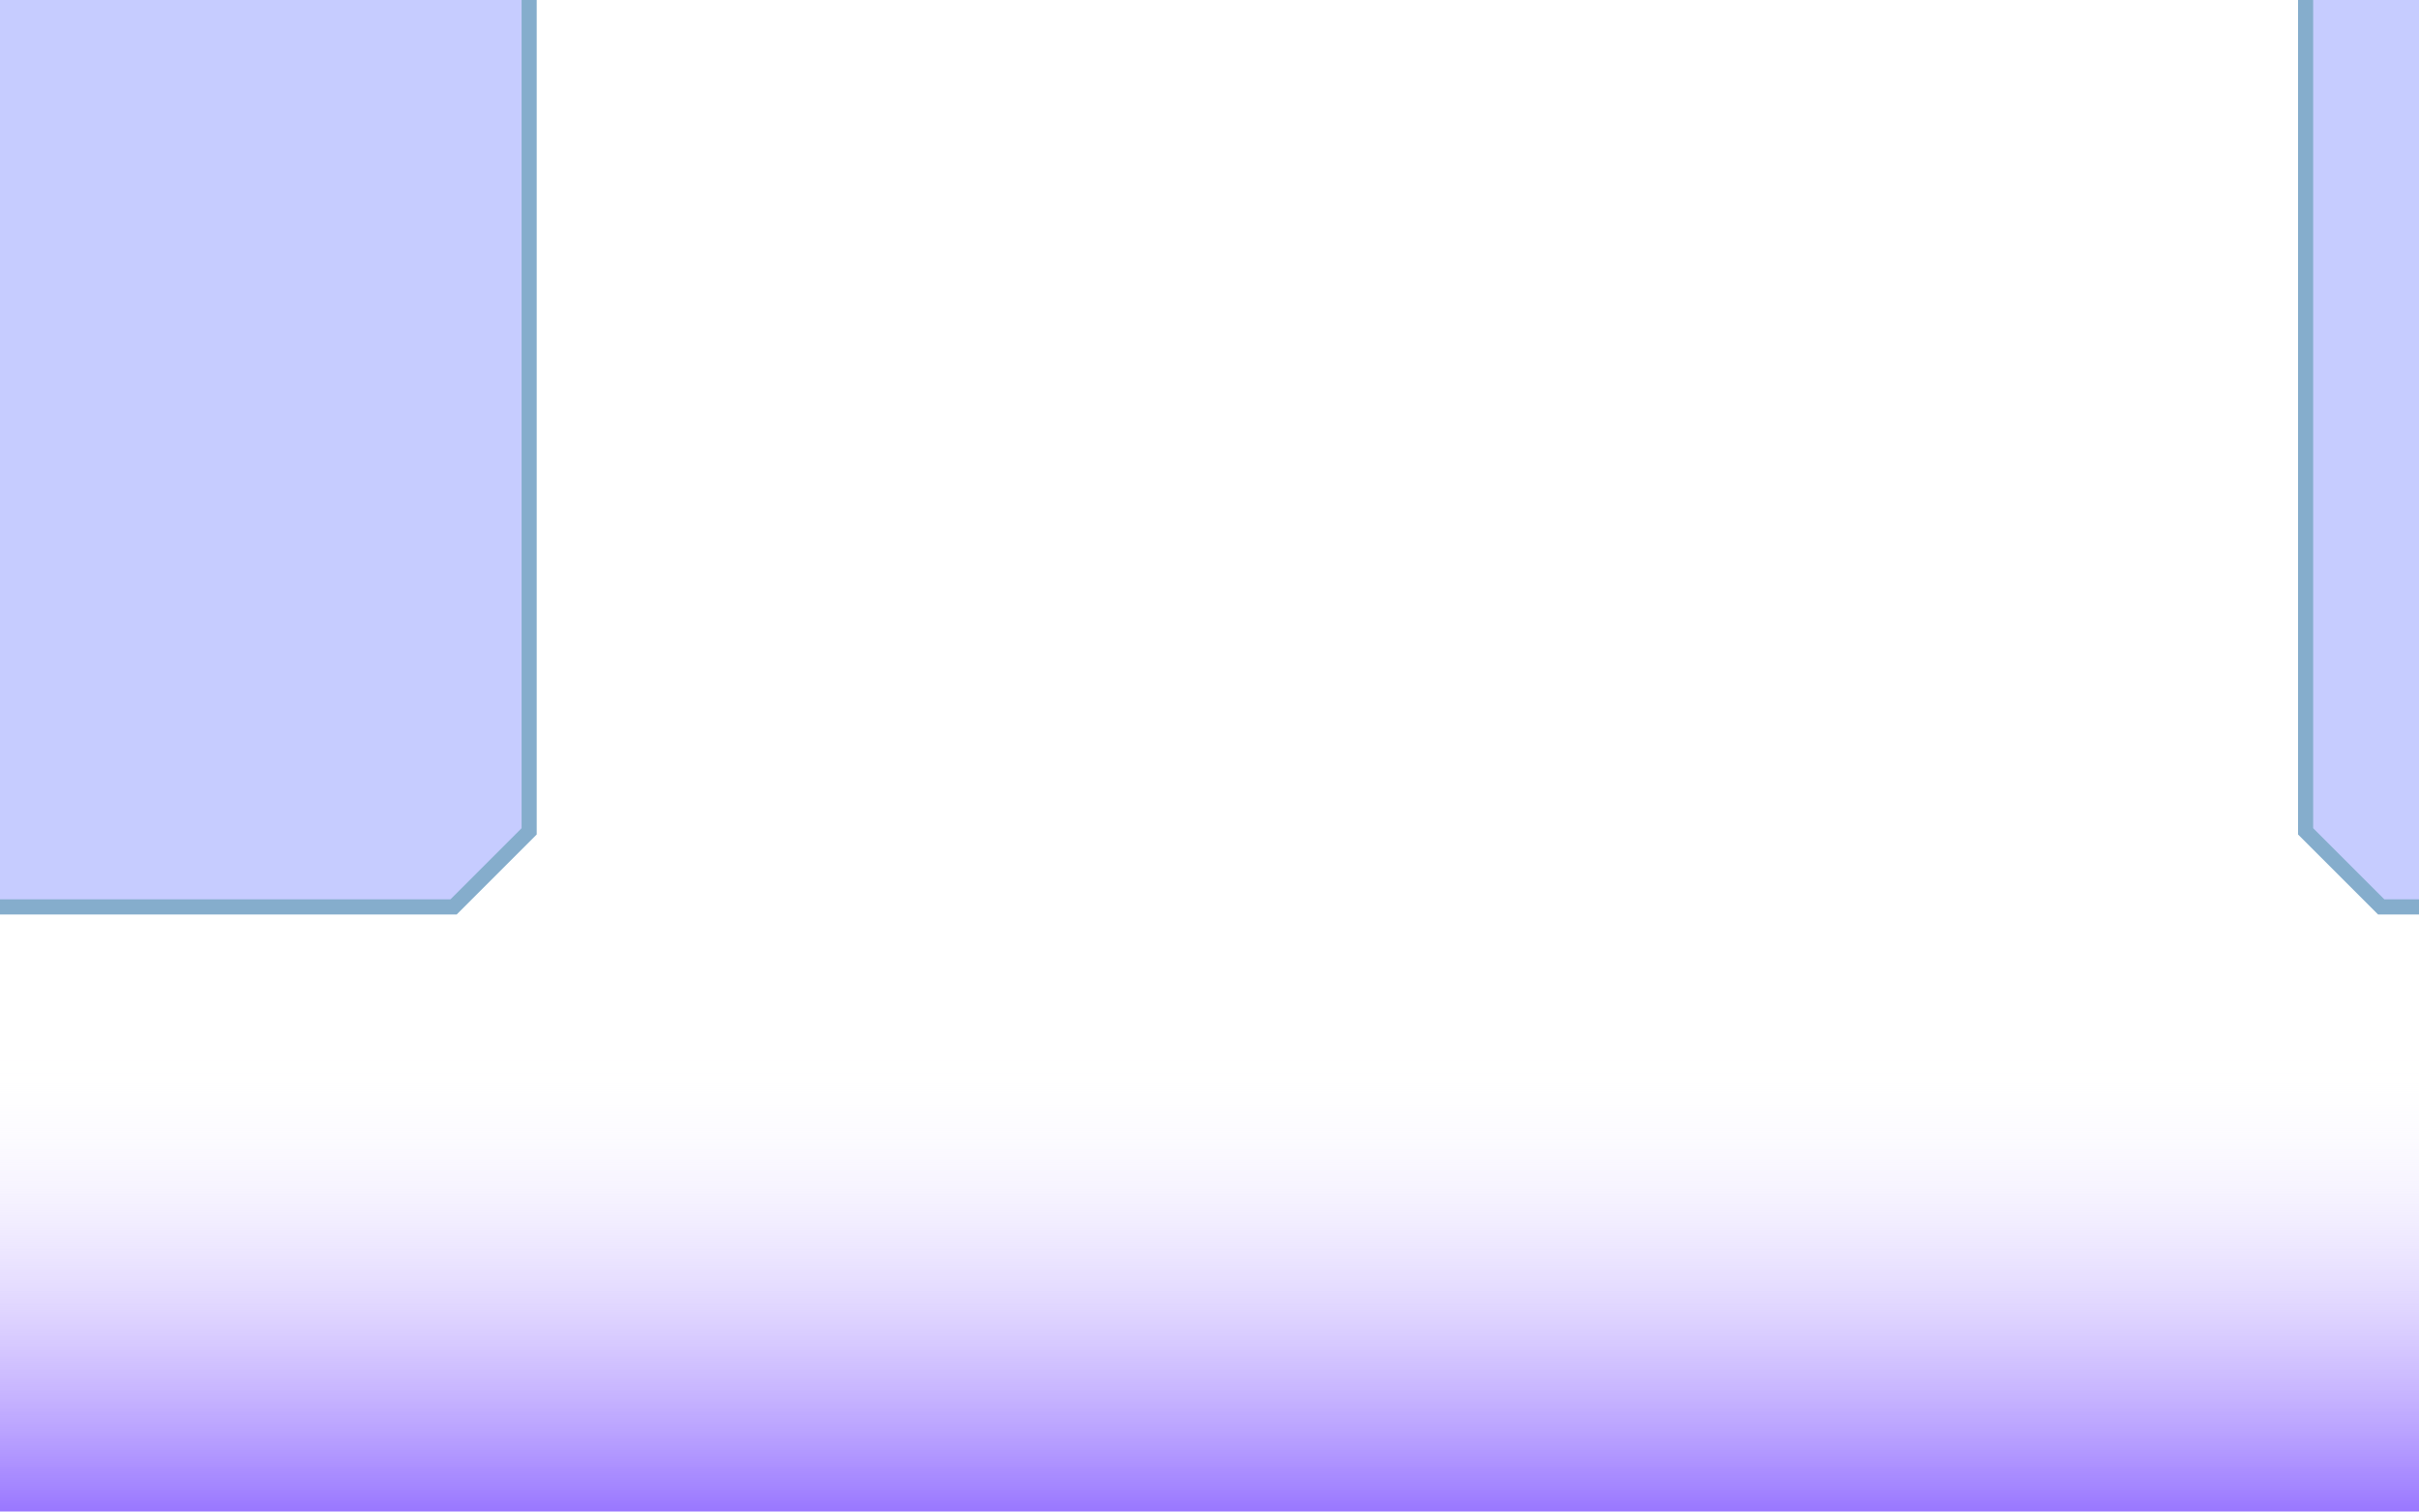
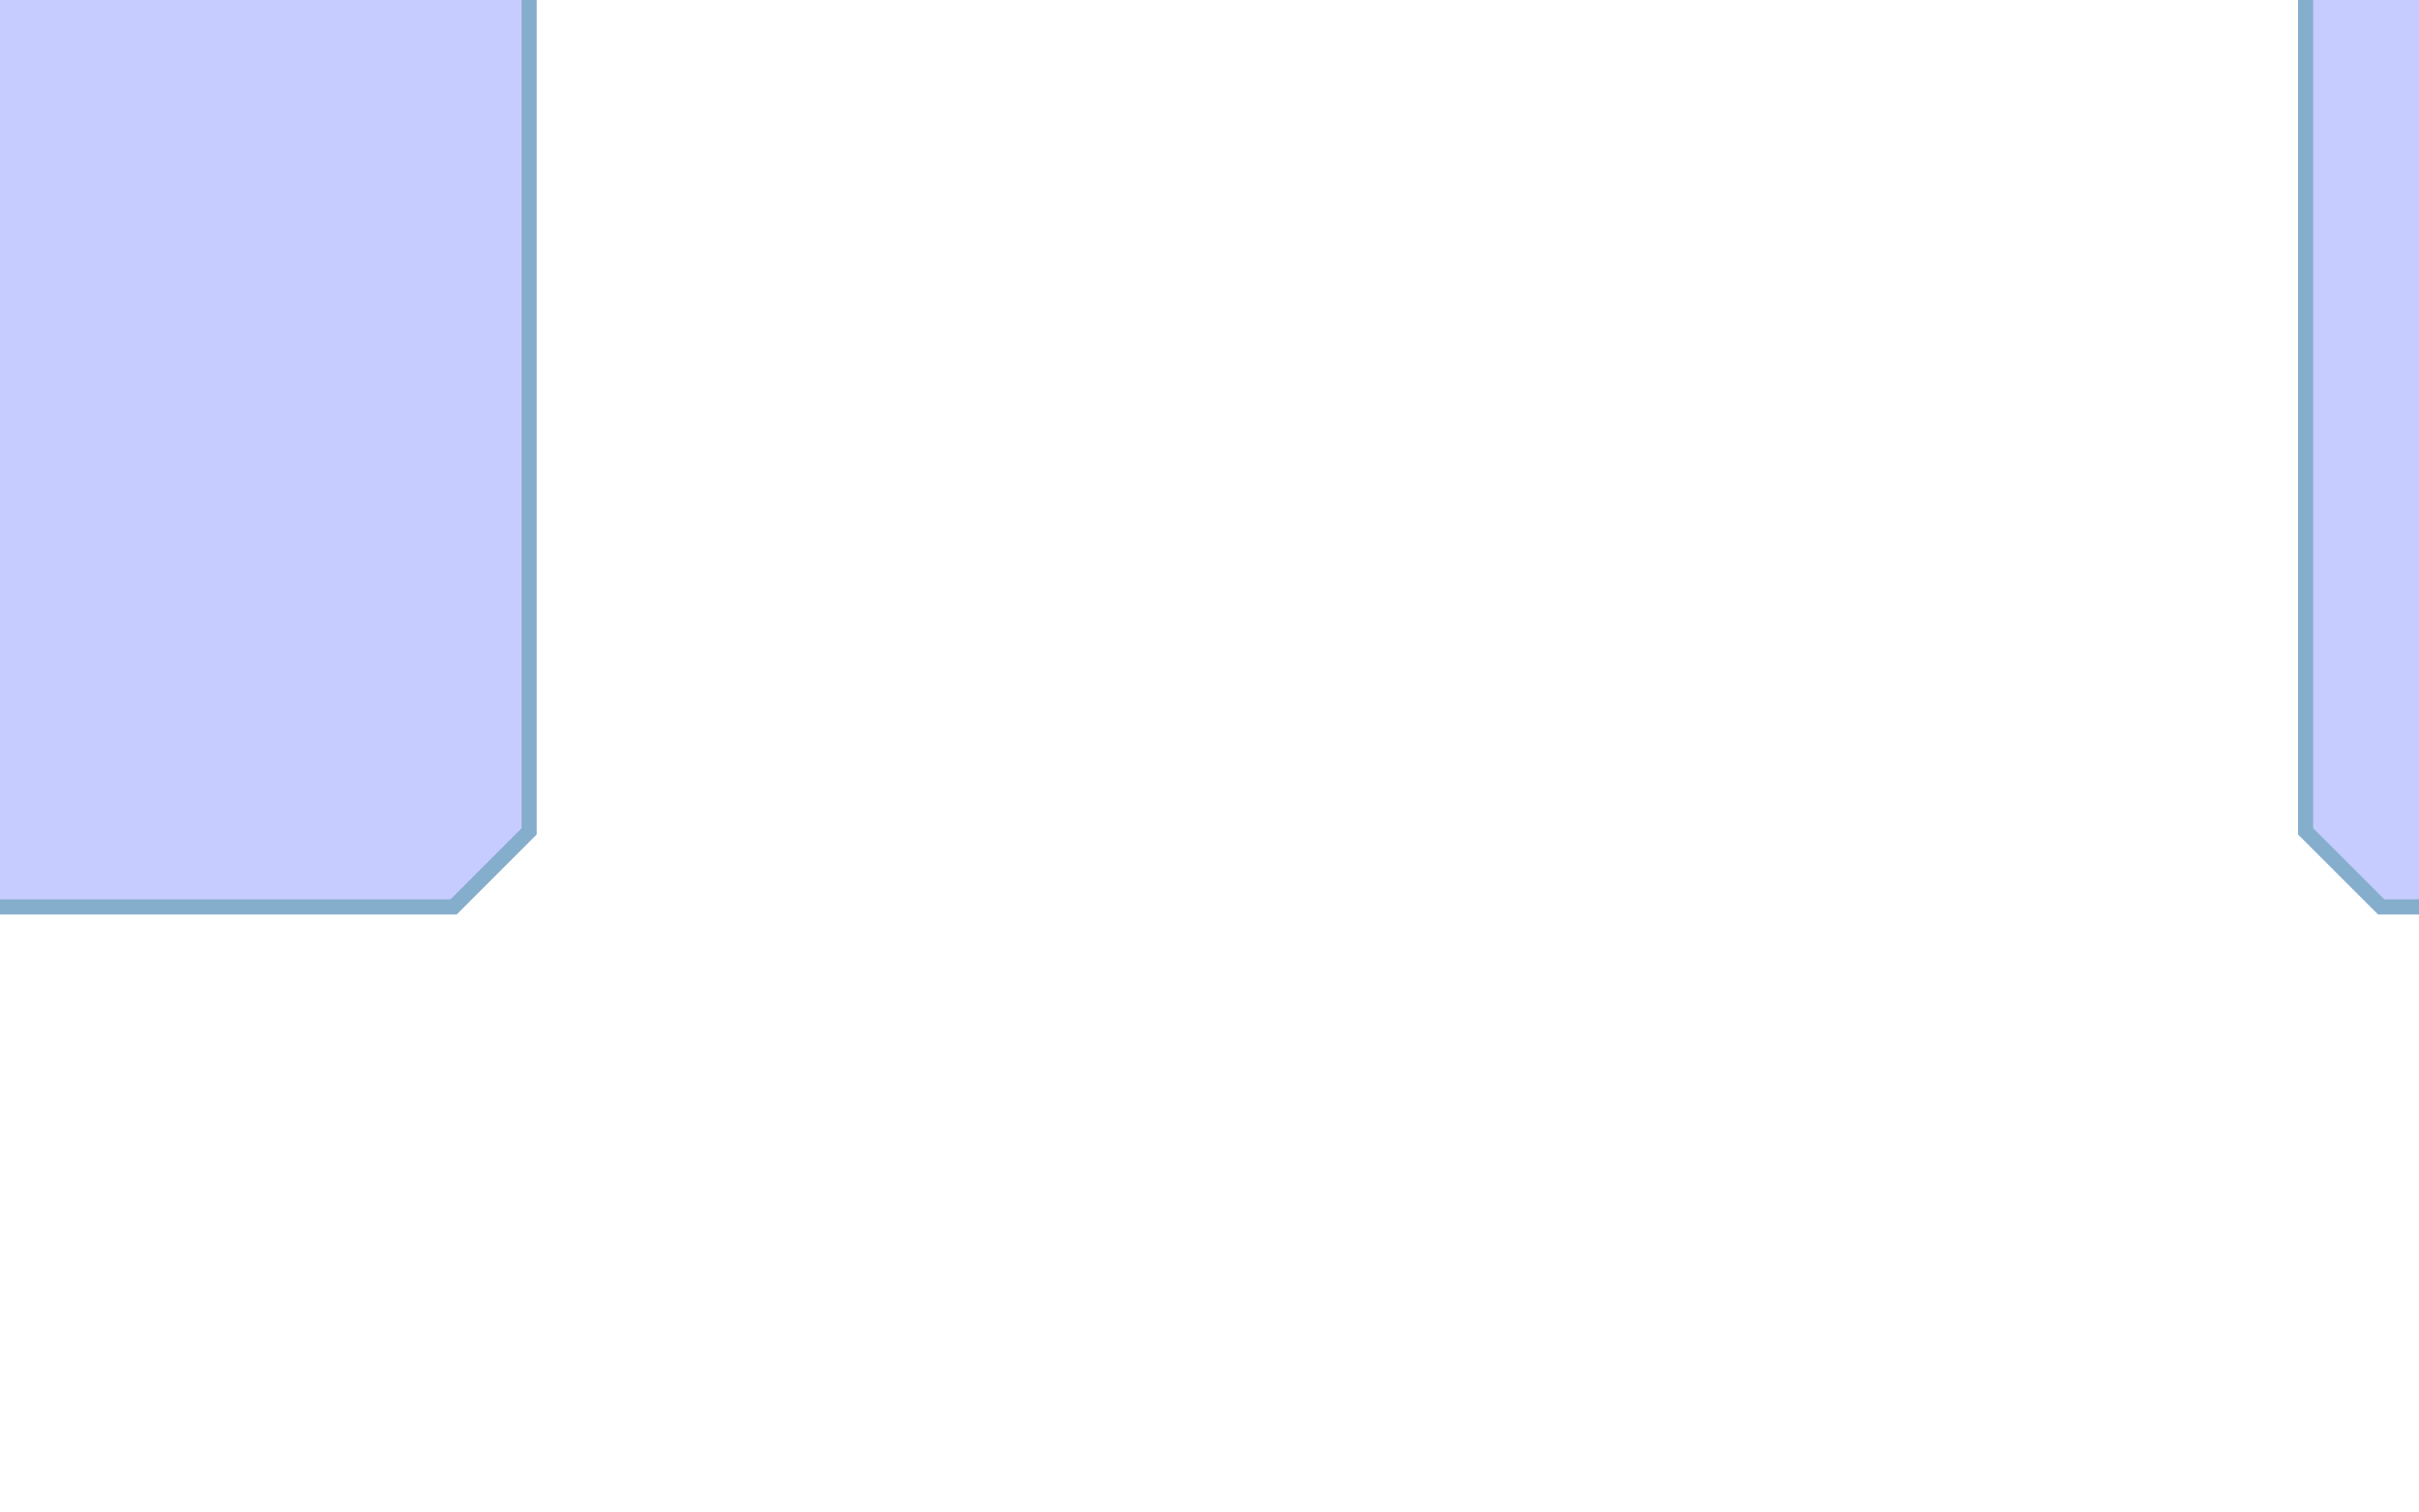
<svg xmlns="http://www.w3.org/2000/svg" version="1.0" width="640pt" height="400pt" viewBox="0 0 640 400" preserveAspectRatio="xMidYMid meet">
-   <polygon points="0,0 0,400 640,400 640,0" style="fill:url(#bg)" />
  <linearGradient gradientUnits="userSpaceOnUse" id="bg" x1="0" y1="400" x2="0" y2="0">
    <stop offset="0" style="stop-color:#9977ff" />
    <stop offset="0.3" style="stop-color:rgba(255,255,255,0)" />
    <stop offset="1" style="stop-color:rgba(255,255,255,0)" />
  </linearGradient>
  <g fill="#a0aaff" stroke="#3377aa" style="stroke-width:3pt;opacity:0.6">
    <polygon points="-5,-5 140,-5 140,220 120,240 -5,240" />
    <polygon points="645,-5 610,-5 610,220 630,240 645,240" />
  </g>
</svg>
